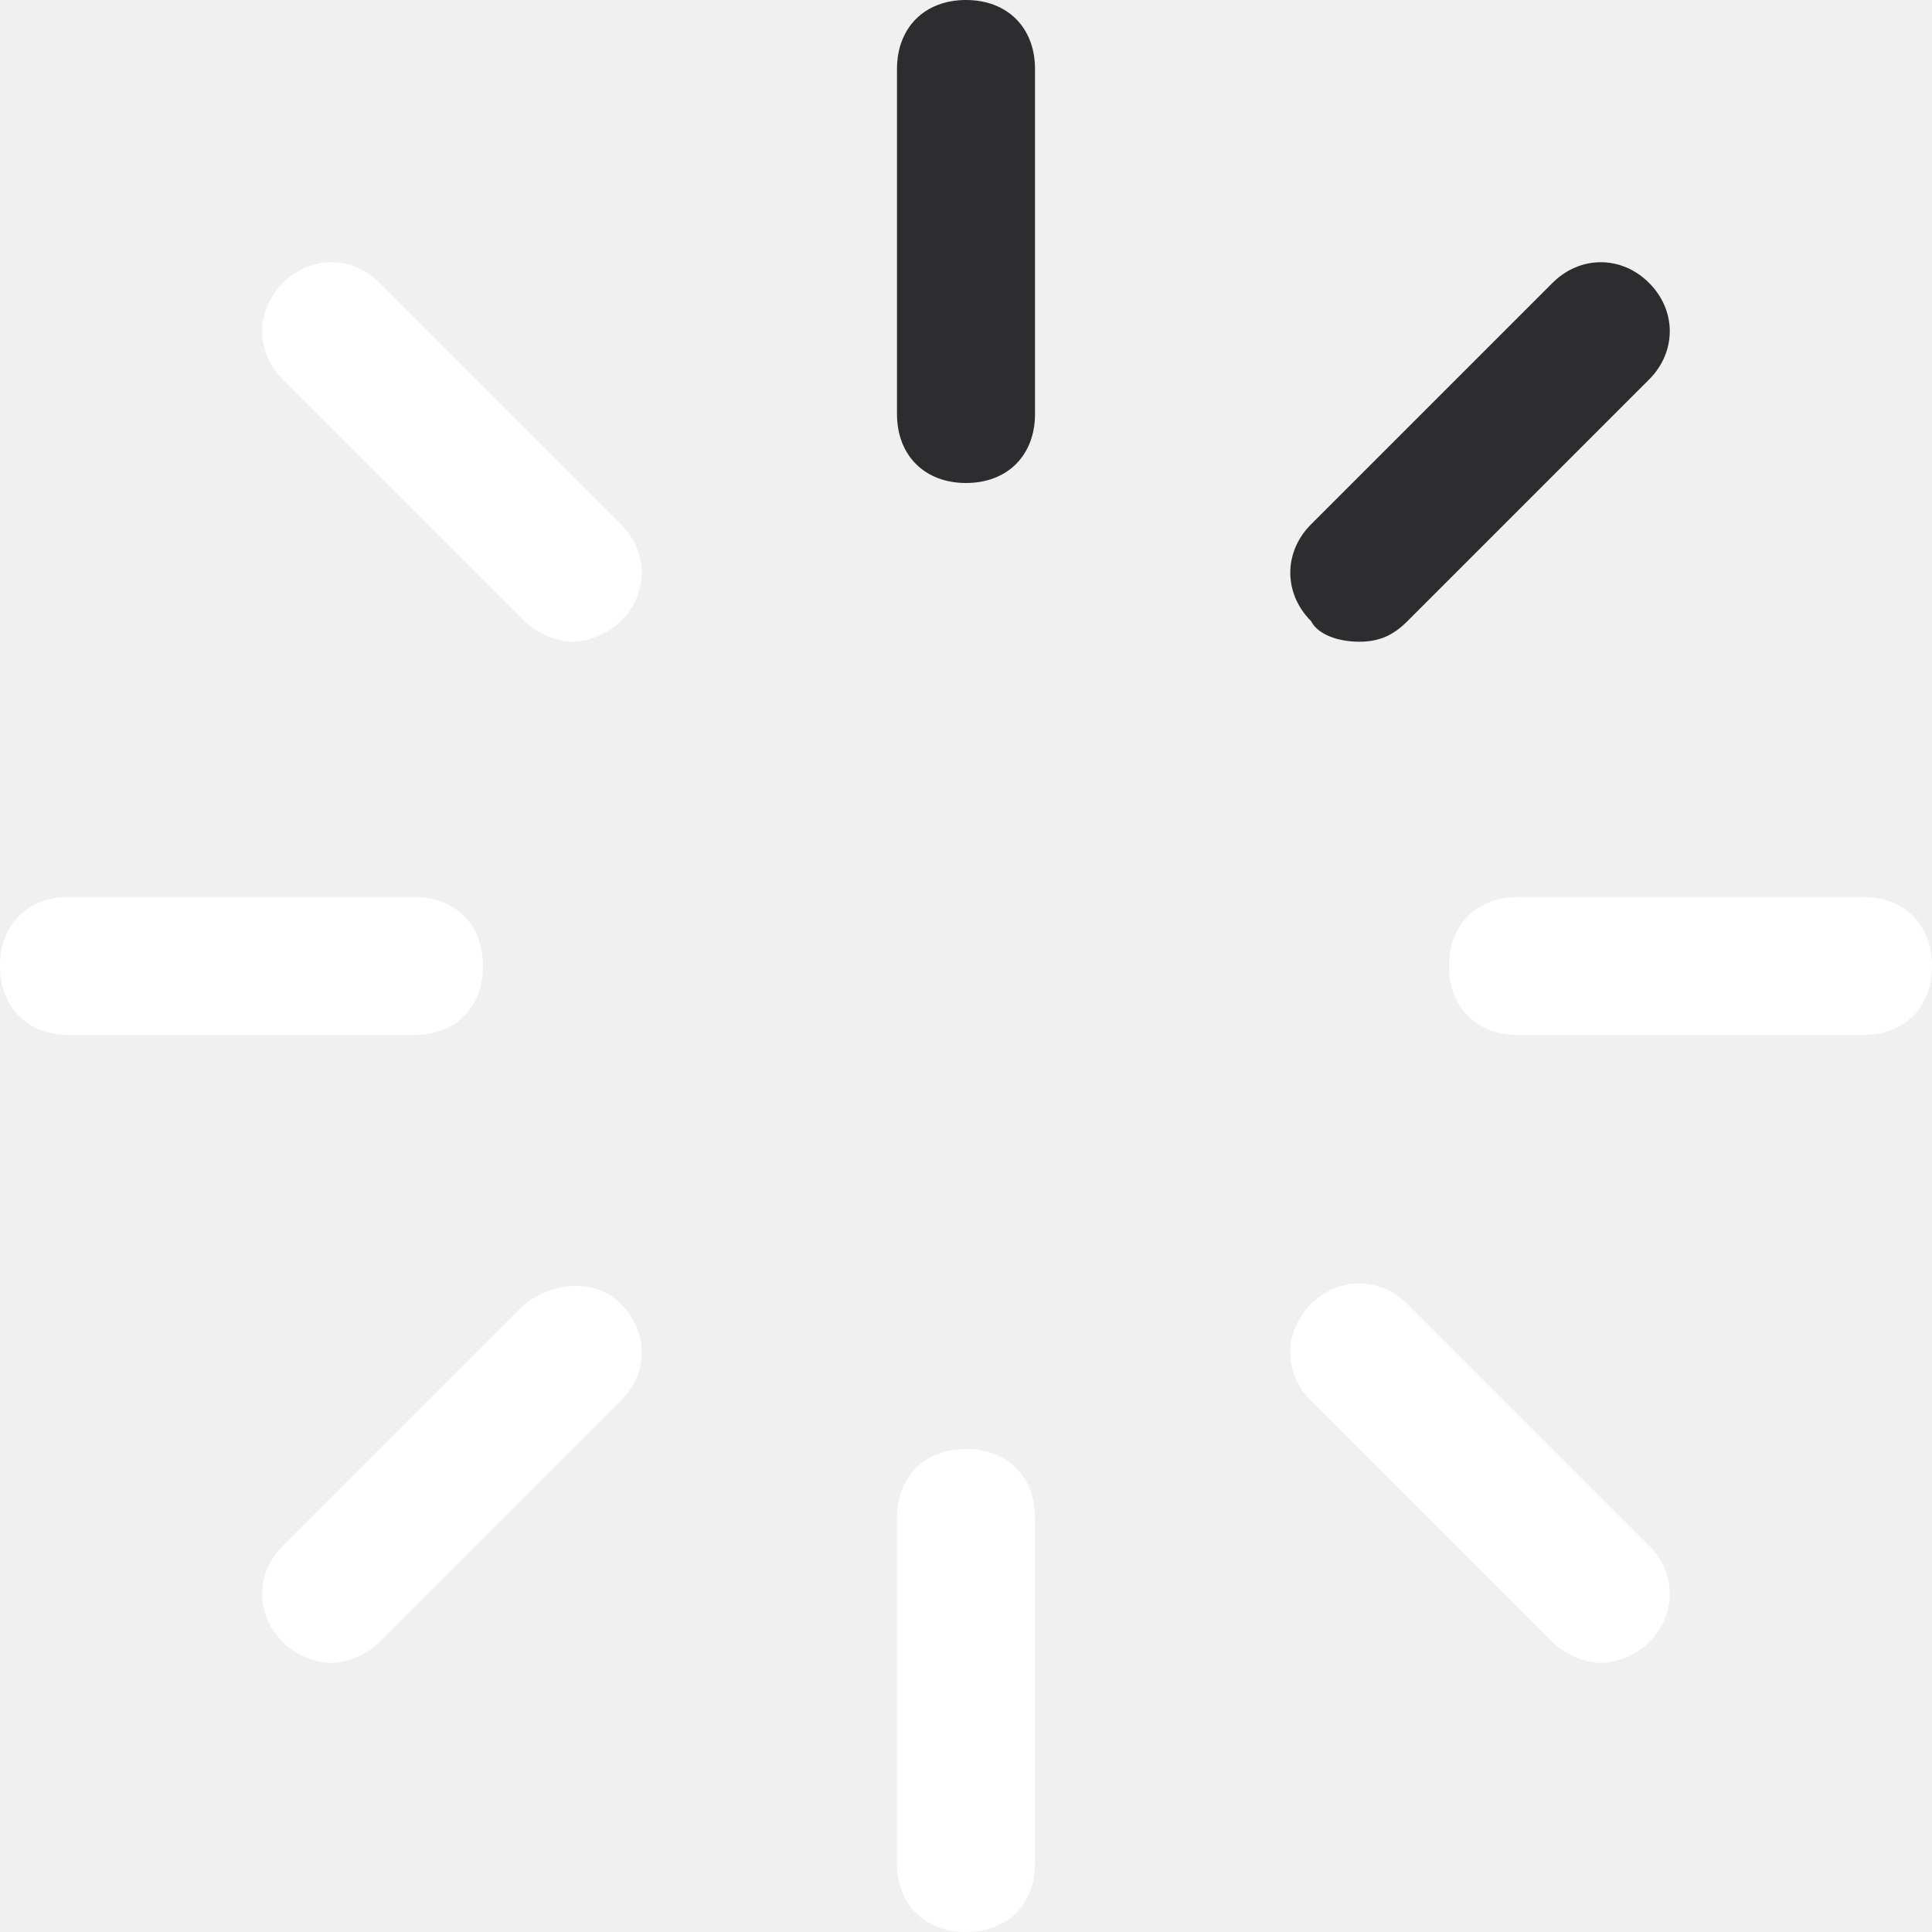
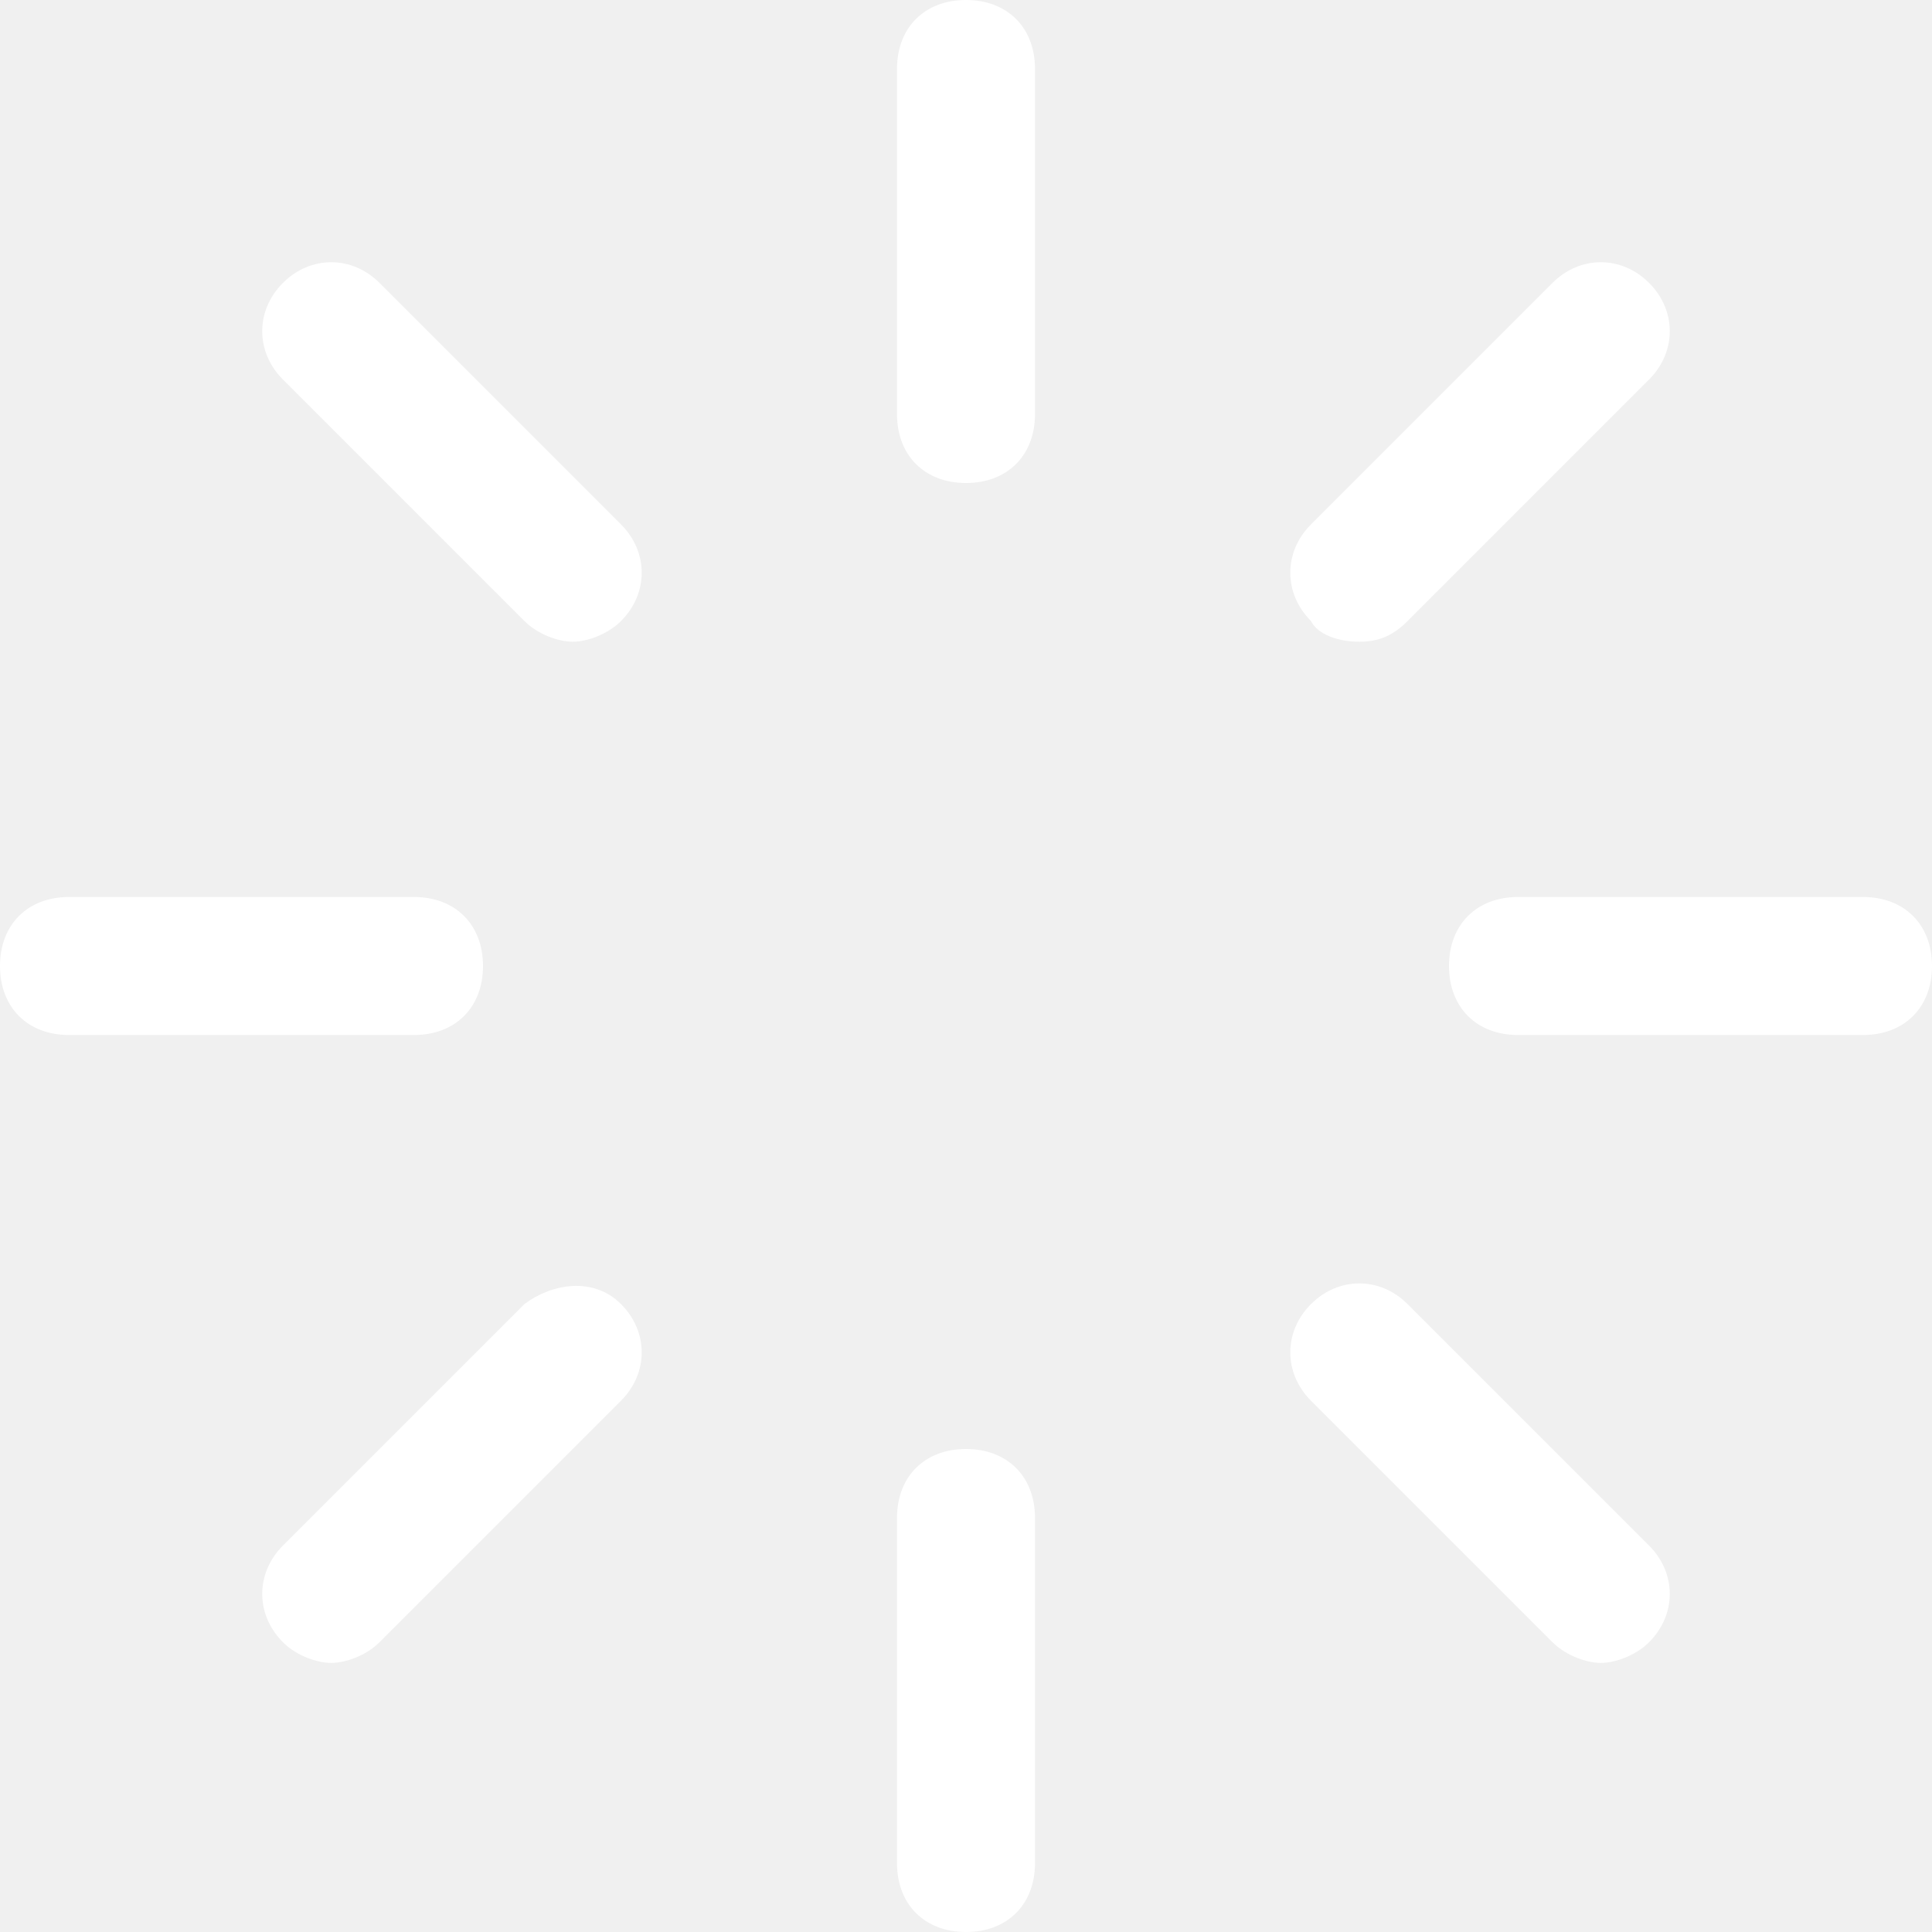
<svg xmlns="http://www.w3.org/2000/svg" width="32" height="32" viewBox="0 0 32 32" fill="#ffffff">
-   <path d="M16 0C15.314 0 14.857 0.457 14.857 1.143V6.857C14.857 7.543 15.314 8 16 8C16.686 8 17.143 7.543 17.143 6.857V1.143C17.143 0.457 16.686 0 16 0Z" fill="#2D2D2F" />
+   <path d="M16 0C15.314 0 14.857 0.457 14.857 1.143V6.857C14.857 7.543 15.314 8 16 8C16.686 8 17.143 7.543 17.143 6.857V1.143C17.143 0.457 16.686 0 16 0Z" />
  <path d="M6.286 4.686C5.829 4.229 5.143 4.229 4.686 4.686C4.229 5.143 4.229 5.829 4.686 6.286L8.686 10.286C8.914 10.514 9.257 10.629 9.486 10.629C9.714 10.629 10.057 10.514 10.286 10.286C10.743 9.829 10.743 9.143 10.286 8.686L6.286 4.686Z" />
  <path d="M8 16C8 15.314 7.543 14.857 6.857 14.857H1.143C0.457 14.857 0 15.314 0 16C0 16.686 0.457 17.143 1.143 17.143H6.857C7.543 17.143 8 16.686 8 16Z" />
  <path d="M8.686 21.6L4.686 25.6C4.229 26.057 4.229 26.743 4.686 27.2C4.914 27.429 5.257 27.543 5.486 27.543C5.714 27.543 6.057 27.429 6.286 27.2L10.286 23.2C10.743 22.743 10.743 22.057 10.286 21.6C9.829 21.143 9.143 21.257 8.686 21.6Z" />
  <path d="M16 24C15.314 24 14.857 24.457 14.857 25.143V30.857C14.857 31.543 15.314 32 16 32C16.686 32 17.143 31.543 17.143 30.857V25.143C17.143 24.457 16.686 24 16 24Z" />
  <path d="M23.314 21.6C22.857 21.143 22.171 21.143 21.714 21.6C21.257 22.057 21.257 22.743 21.714 23.2L25.714 27.2C25.943 27.428 26.286 27.543 26.514 27.543C26.743 27.543 27.086 27.428 27.314 27.2C27.771 26.743 27.771 26.057 27.314 25.6L23.314 21.6Z" />
  <path d="M30.857 14.857H25.143C24.457 14.857 24 15.314 24 16C24 16.686 24.457 17.143 25.143 17.143H30.857C31.543 17.143 32 16.686 32 16C32 15.314 31.543 14.857 30.857 14.857Z" />
-   <path d="M22.514 10.629C22.857 10.629 23.086 10.514 23.314 10.286L27.314 6.286C27.771 5.829 27.771 5.143 27.314 4.686C26.857 4.229 26.171 4.229 25.714 4.686L21.714 8.686C21.257 9.143 21.257 9.829 21.714 10.286C21.829 10.514 22.171 10.629 22.514 10.629Z" fill="#2D2D2F" />
+   <path d="M22.514 10.629C22.857 10.629 23.086 10.514 23.314 10.286L27.314 6.286C27.771 5.829 27.771 5.143 27.314 4.686C26.857 4.229 26.171 4.229 25.714 4.686L21.714 8.686C21.257 9.143 21.257 9.829 21.714 10.286C21.829 10.514 22.171 10.629 22.514 10.629Z" />
</svg>
